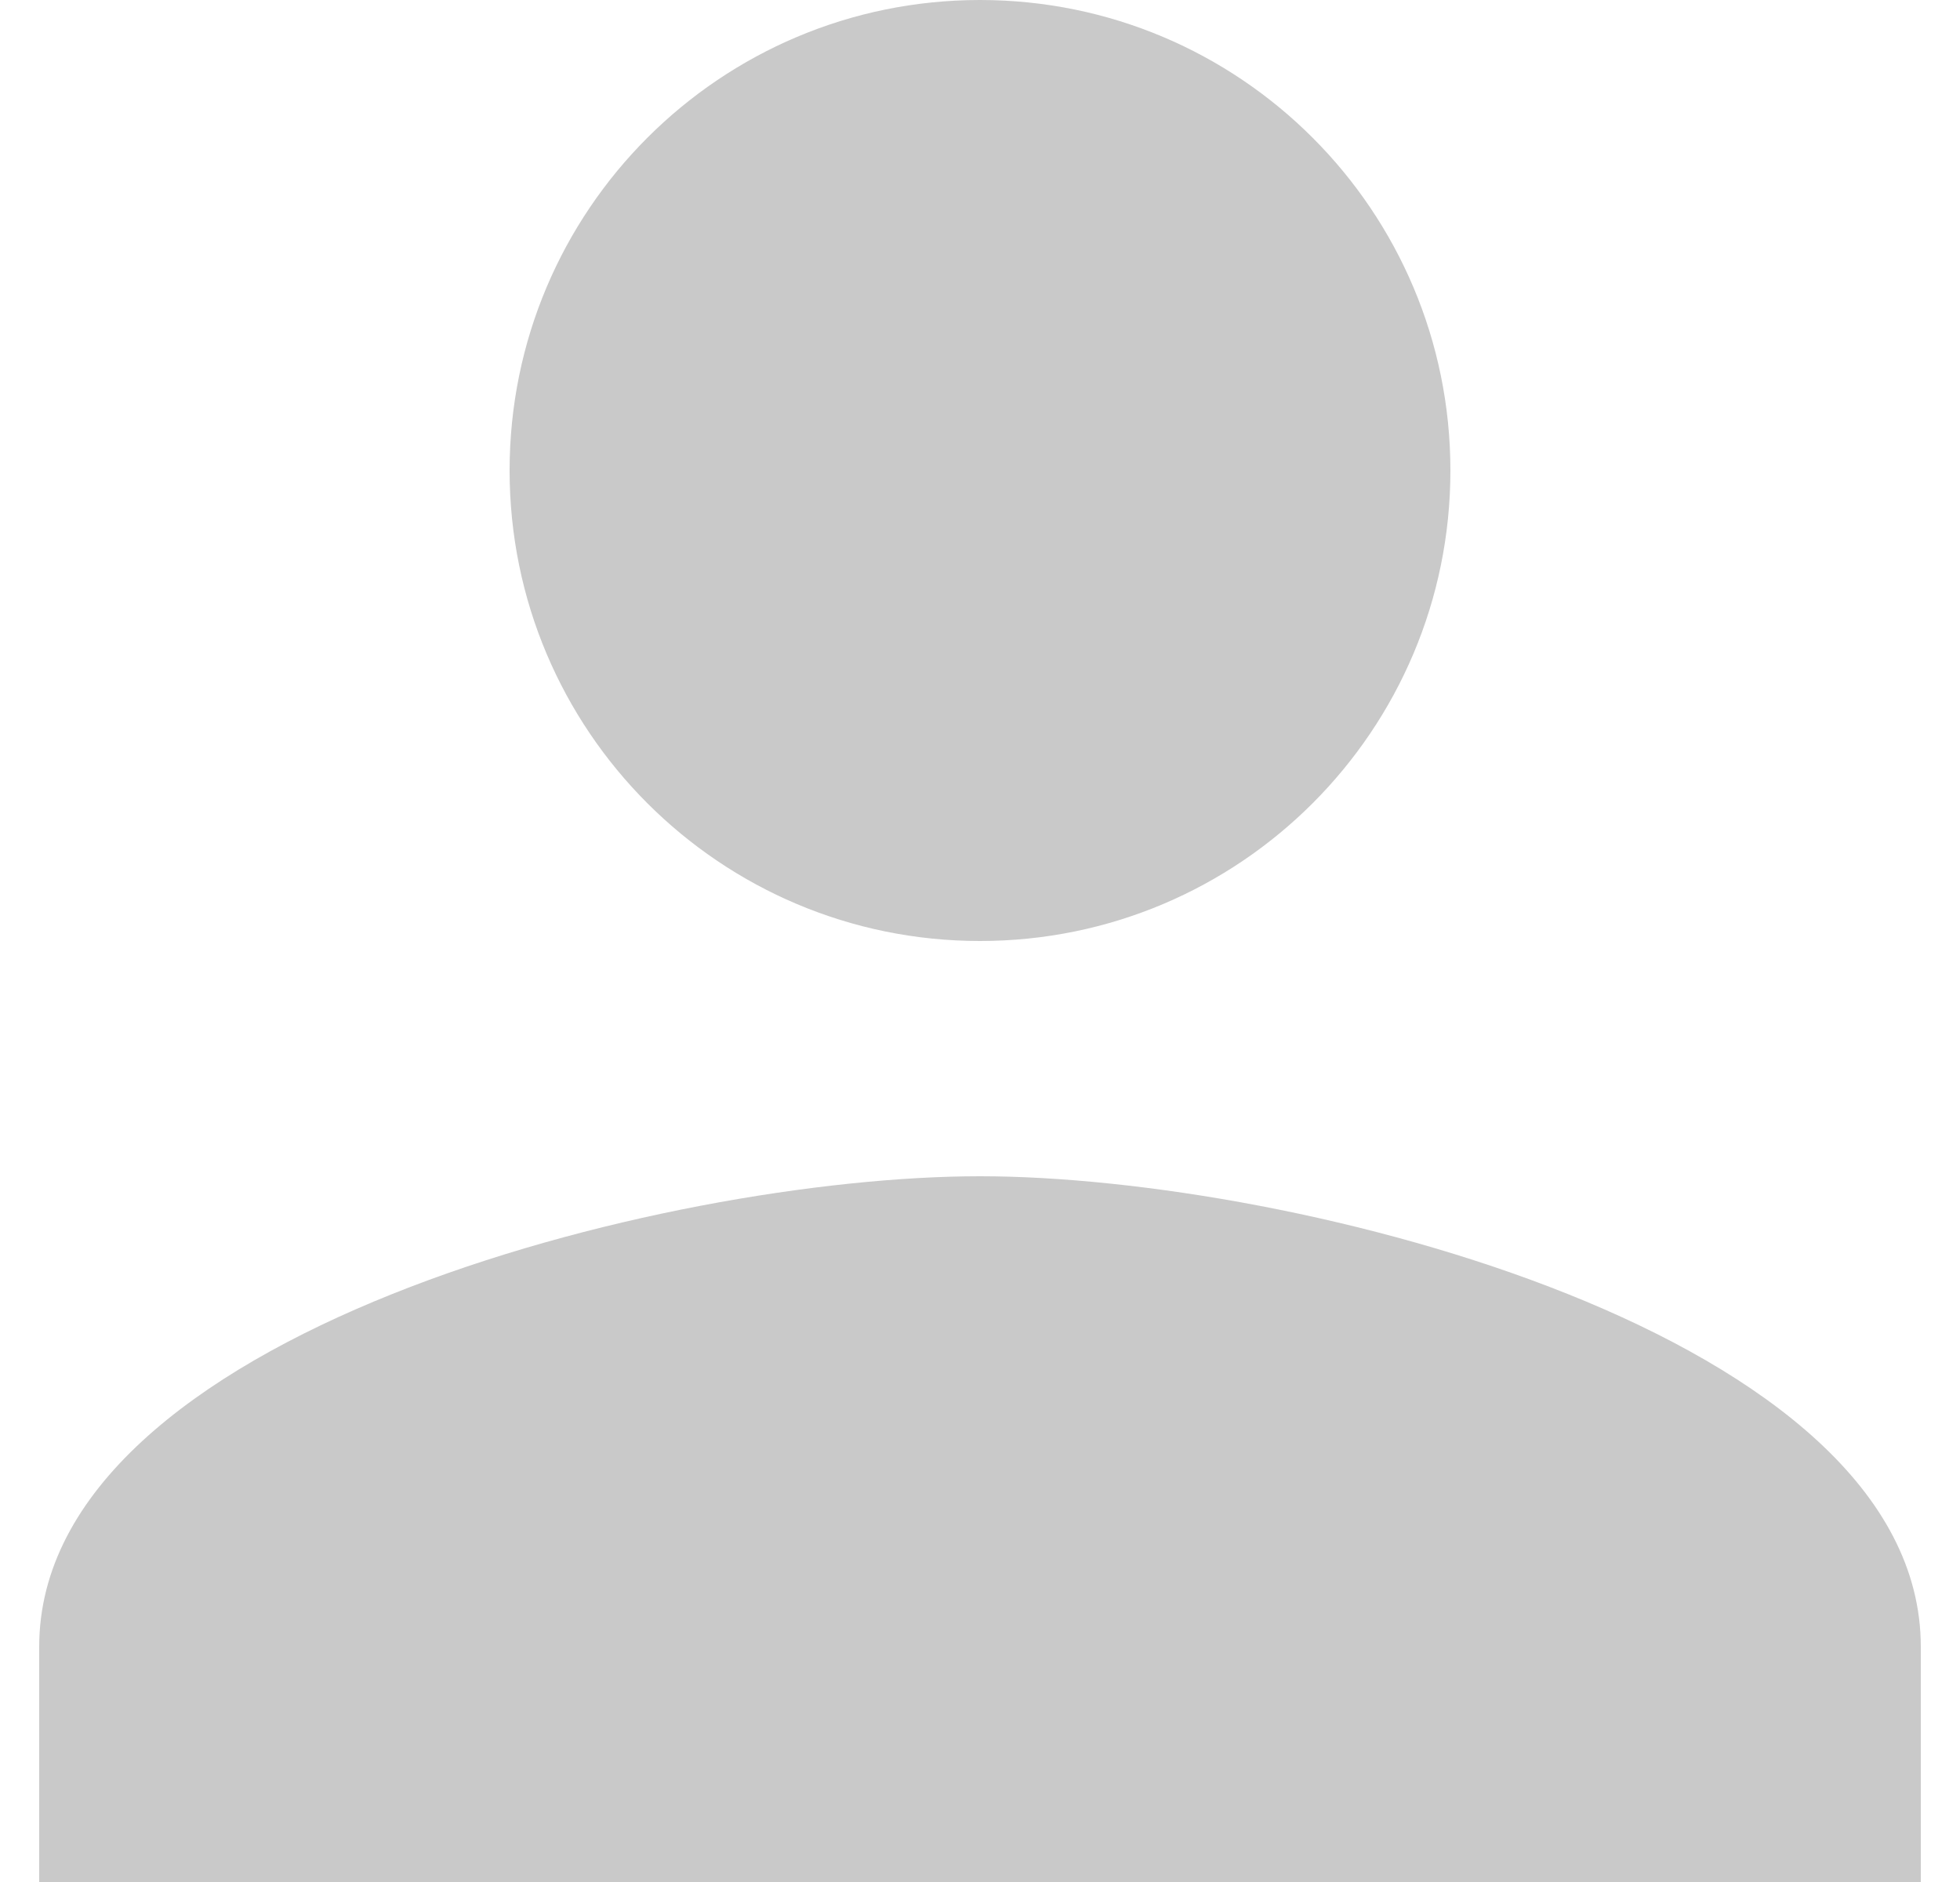
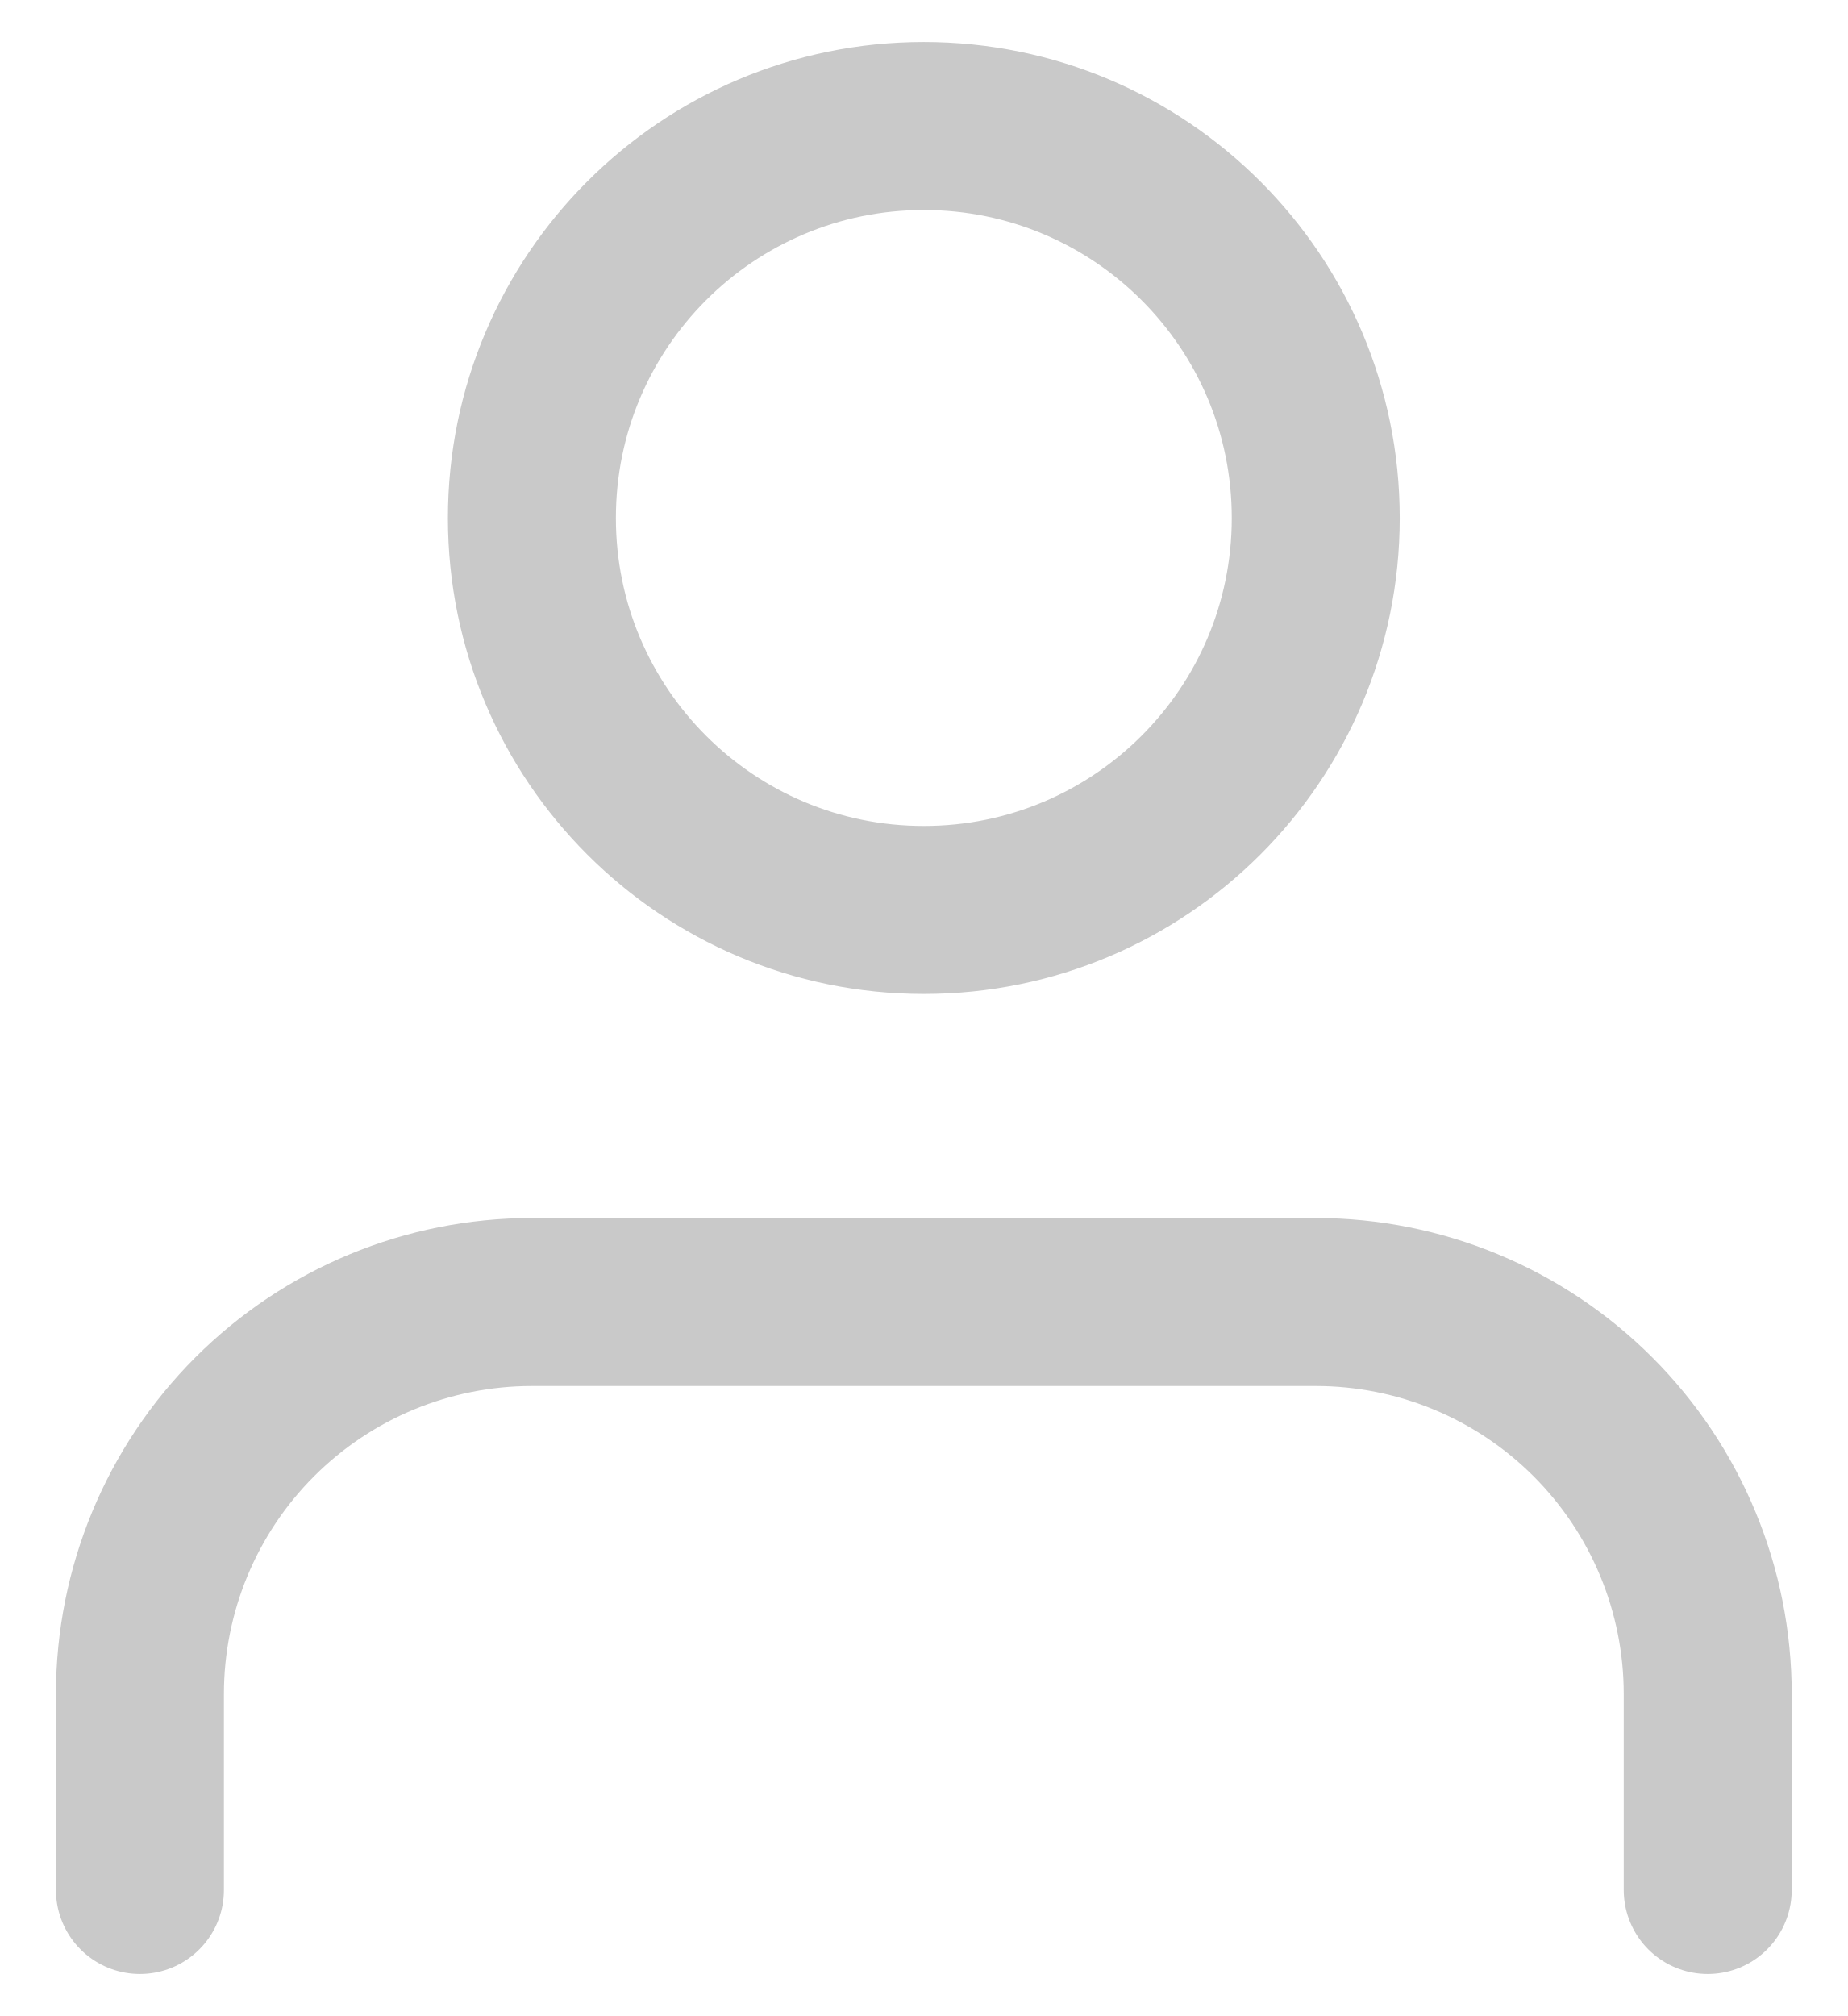
- <svg xmlns="http://www.w3.org/2000/svg" width="25" height="24" viewBox="0 0 25 24" fill="none">
-   <path d="M12.5 12C15.815 12 18.5 9.315 18.5 6C18.5 2.685 15.815 0 12.5 0C9.185 0 6.5 2.685 6.5 6C6.5 9.315 9.185 12 12.5 12ZM12.5 15C8.495 15 0.5 17.01 0.5 21V24H24.5V21C24.5 17.01 16.505 15 12.5 15Z" fill="#C9C9C9" />
+ <svg xmlns="http://www.w3.org/2000/svg" width="22" height="24" viewBox="0 0 22 24" fill="none">
+   <path d="M20.333 22.5V20.167C20.333 18.929 19.841 17.742 18.966 16.867C18.091 15.992 16.904 15.5 15.666 15.5H6.333C5.095 15.5 3.908 15.992 3.033 16.867C2.158 17.742 1.666 18.929 1.666 20.167V22.5M15.666 6.167C15.666 8.744 13.577 10.833 10.999 10.833C8.422 10.833 6.333 8.744 6.333 6.167C6.333 3.589 8.422 1.5 10.999 1.5C13.577 1.5 15.666 3.589 15.666 6.167Z" stroke="#C9C9C9" stroke-width="2" stroke-linecap="round" stroke-linejoin="round" />
</svg>
